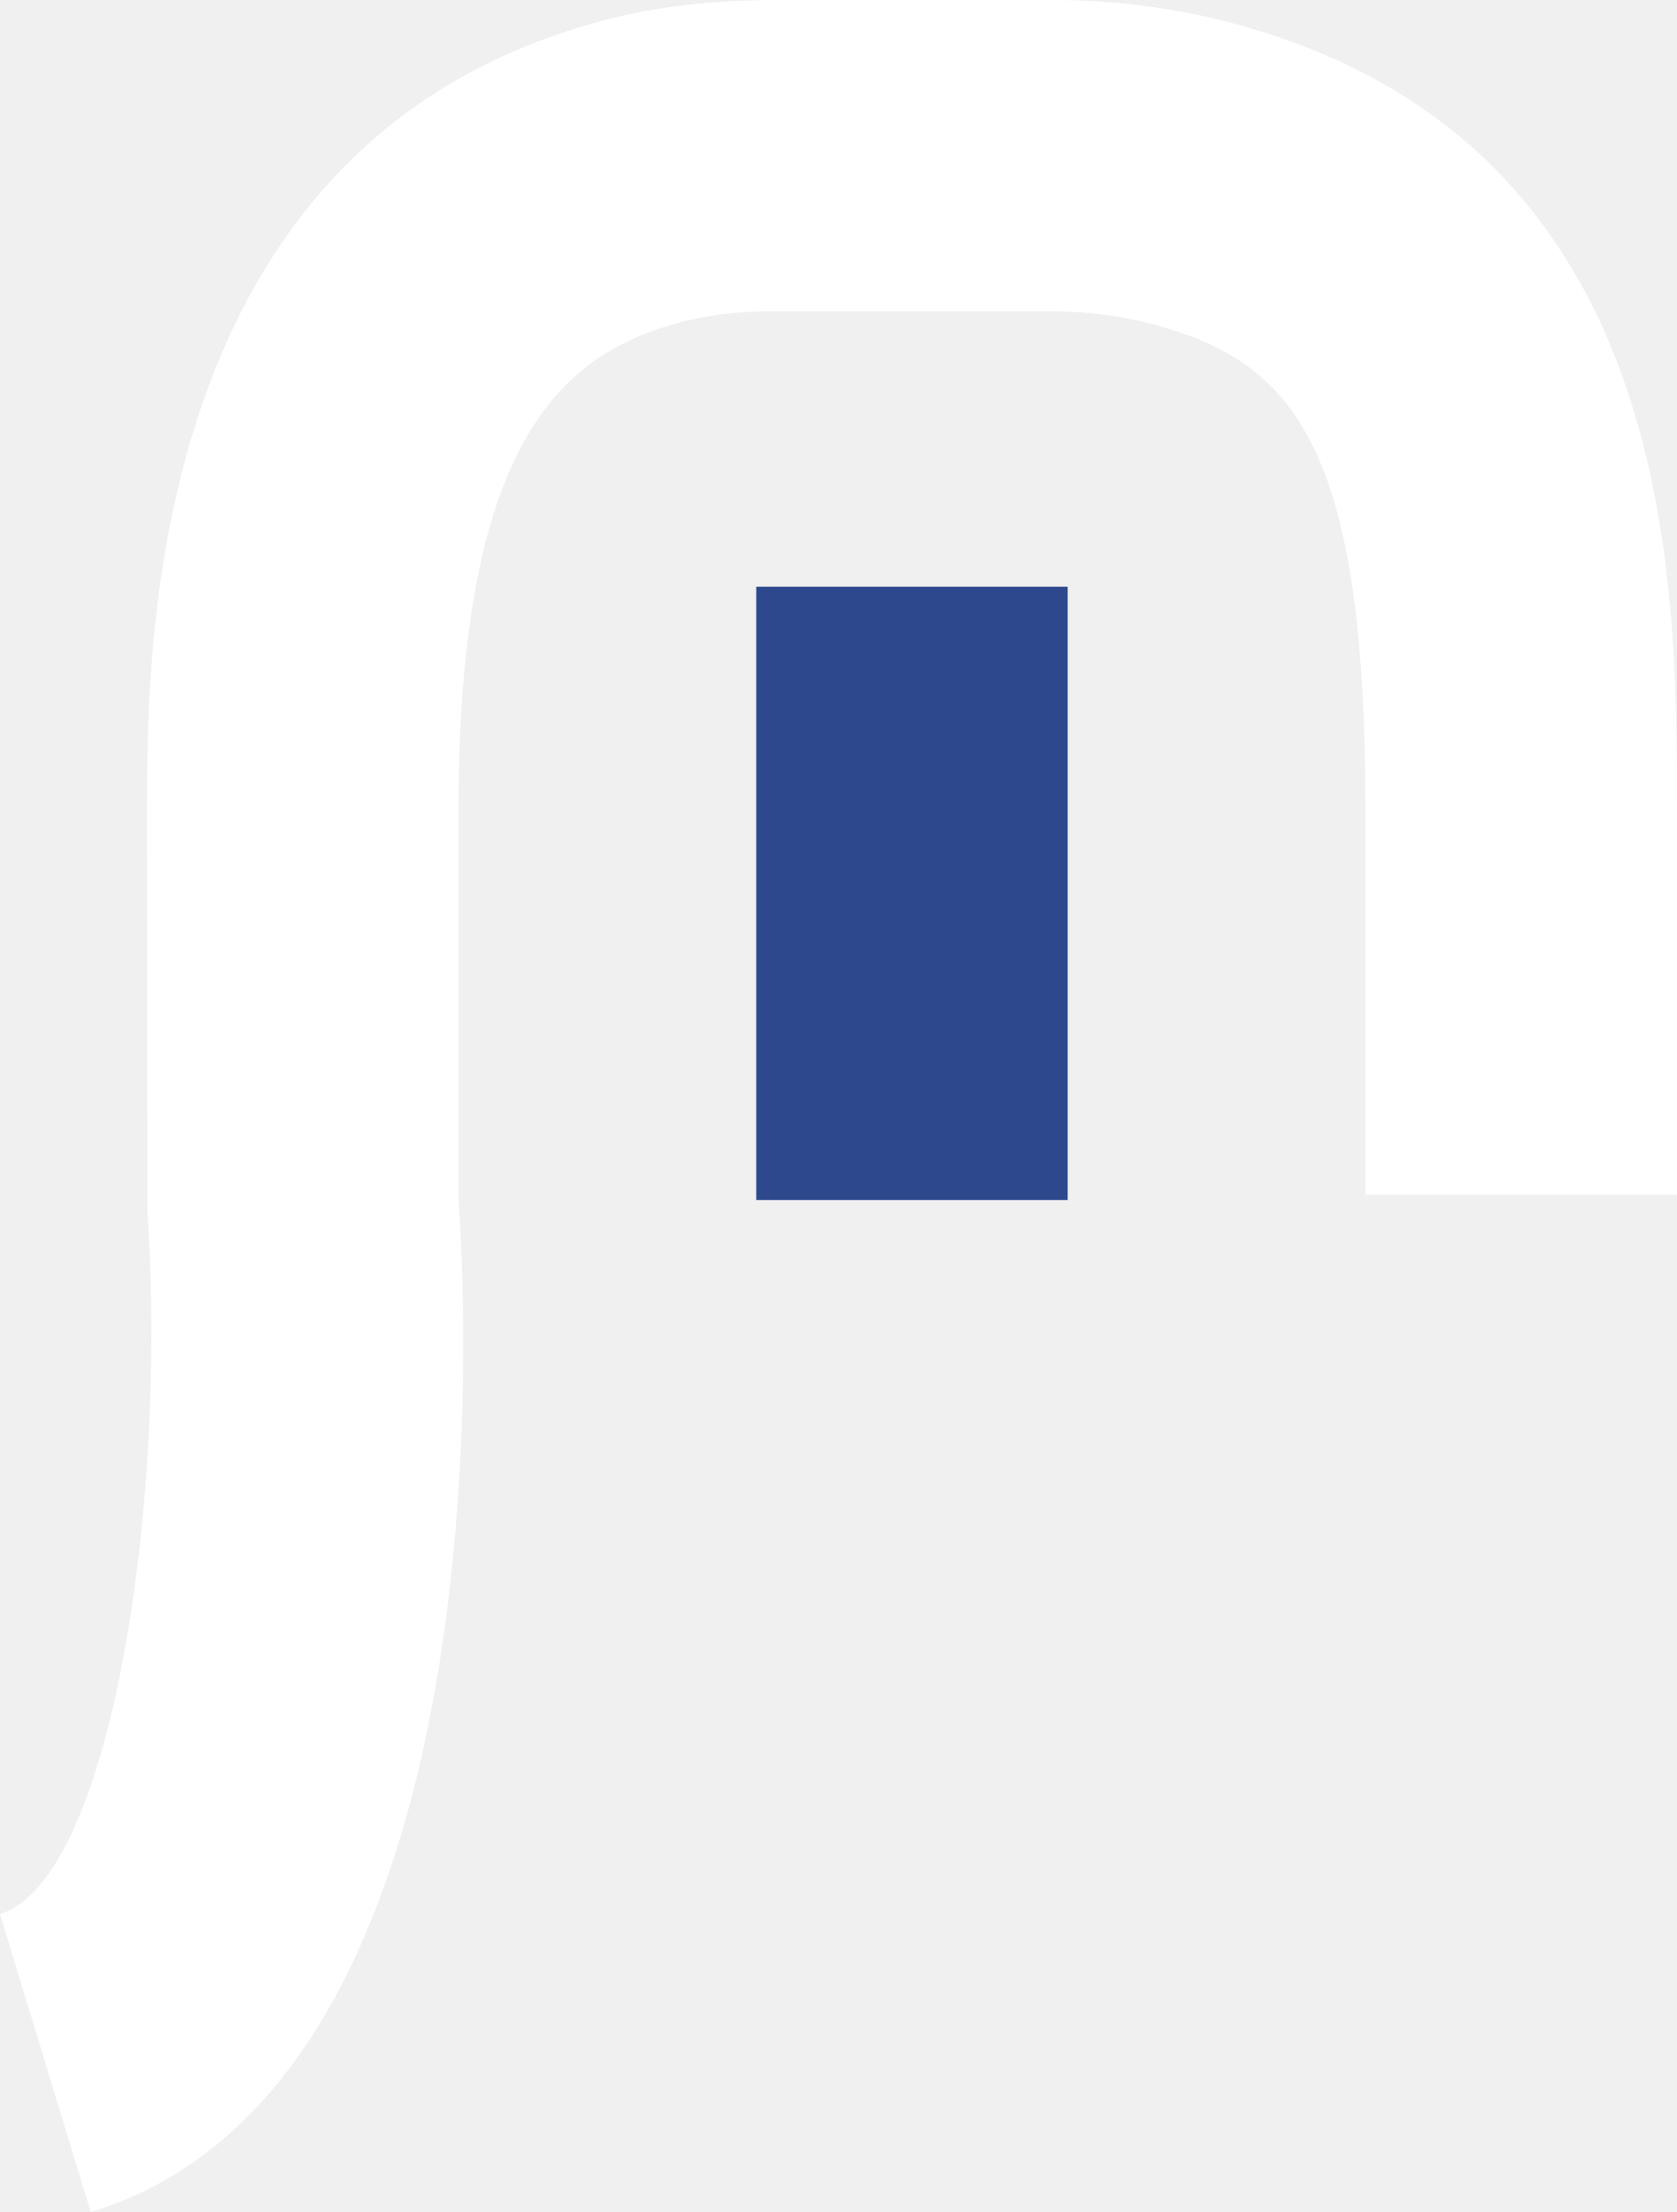
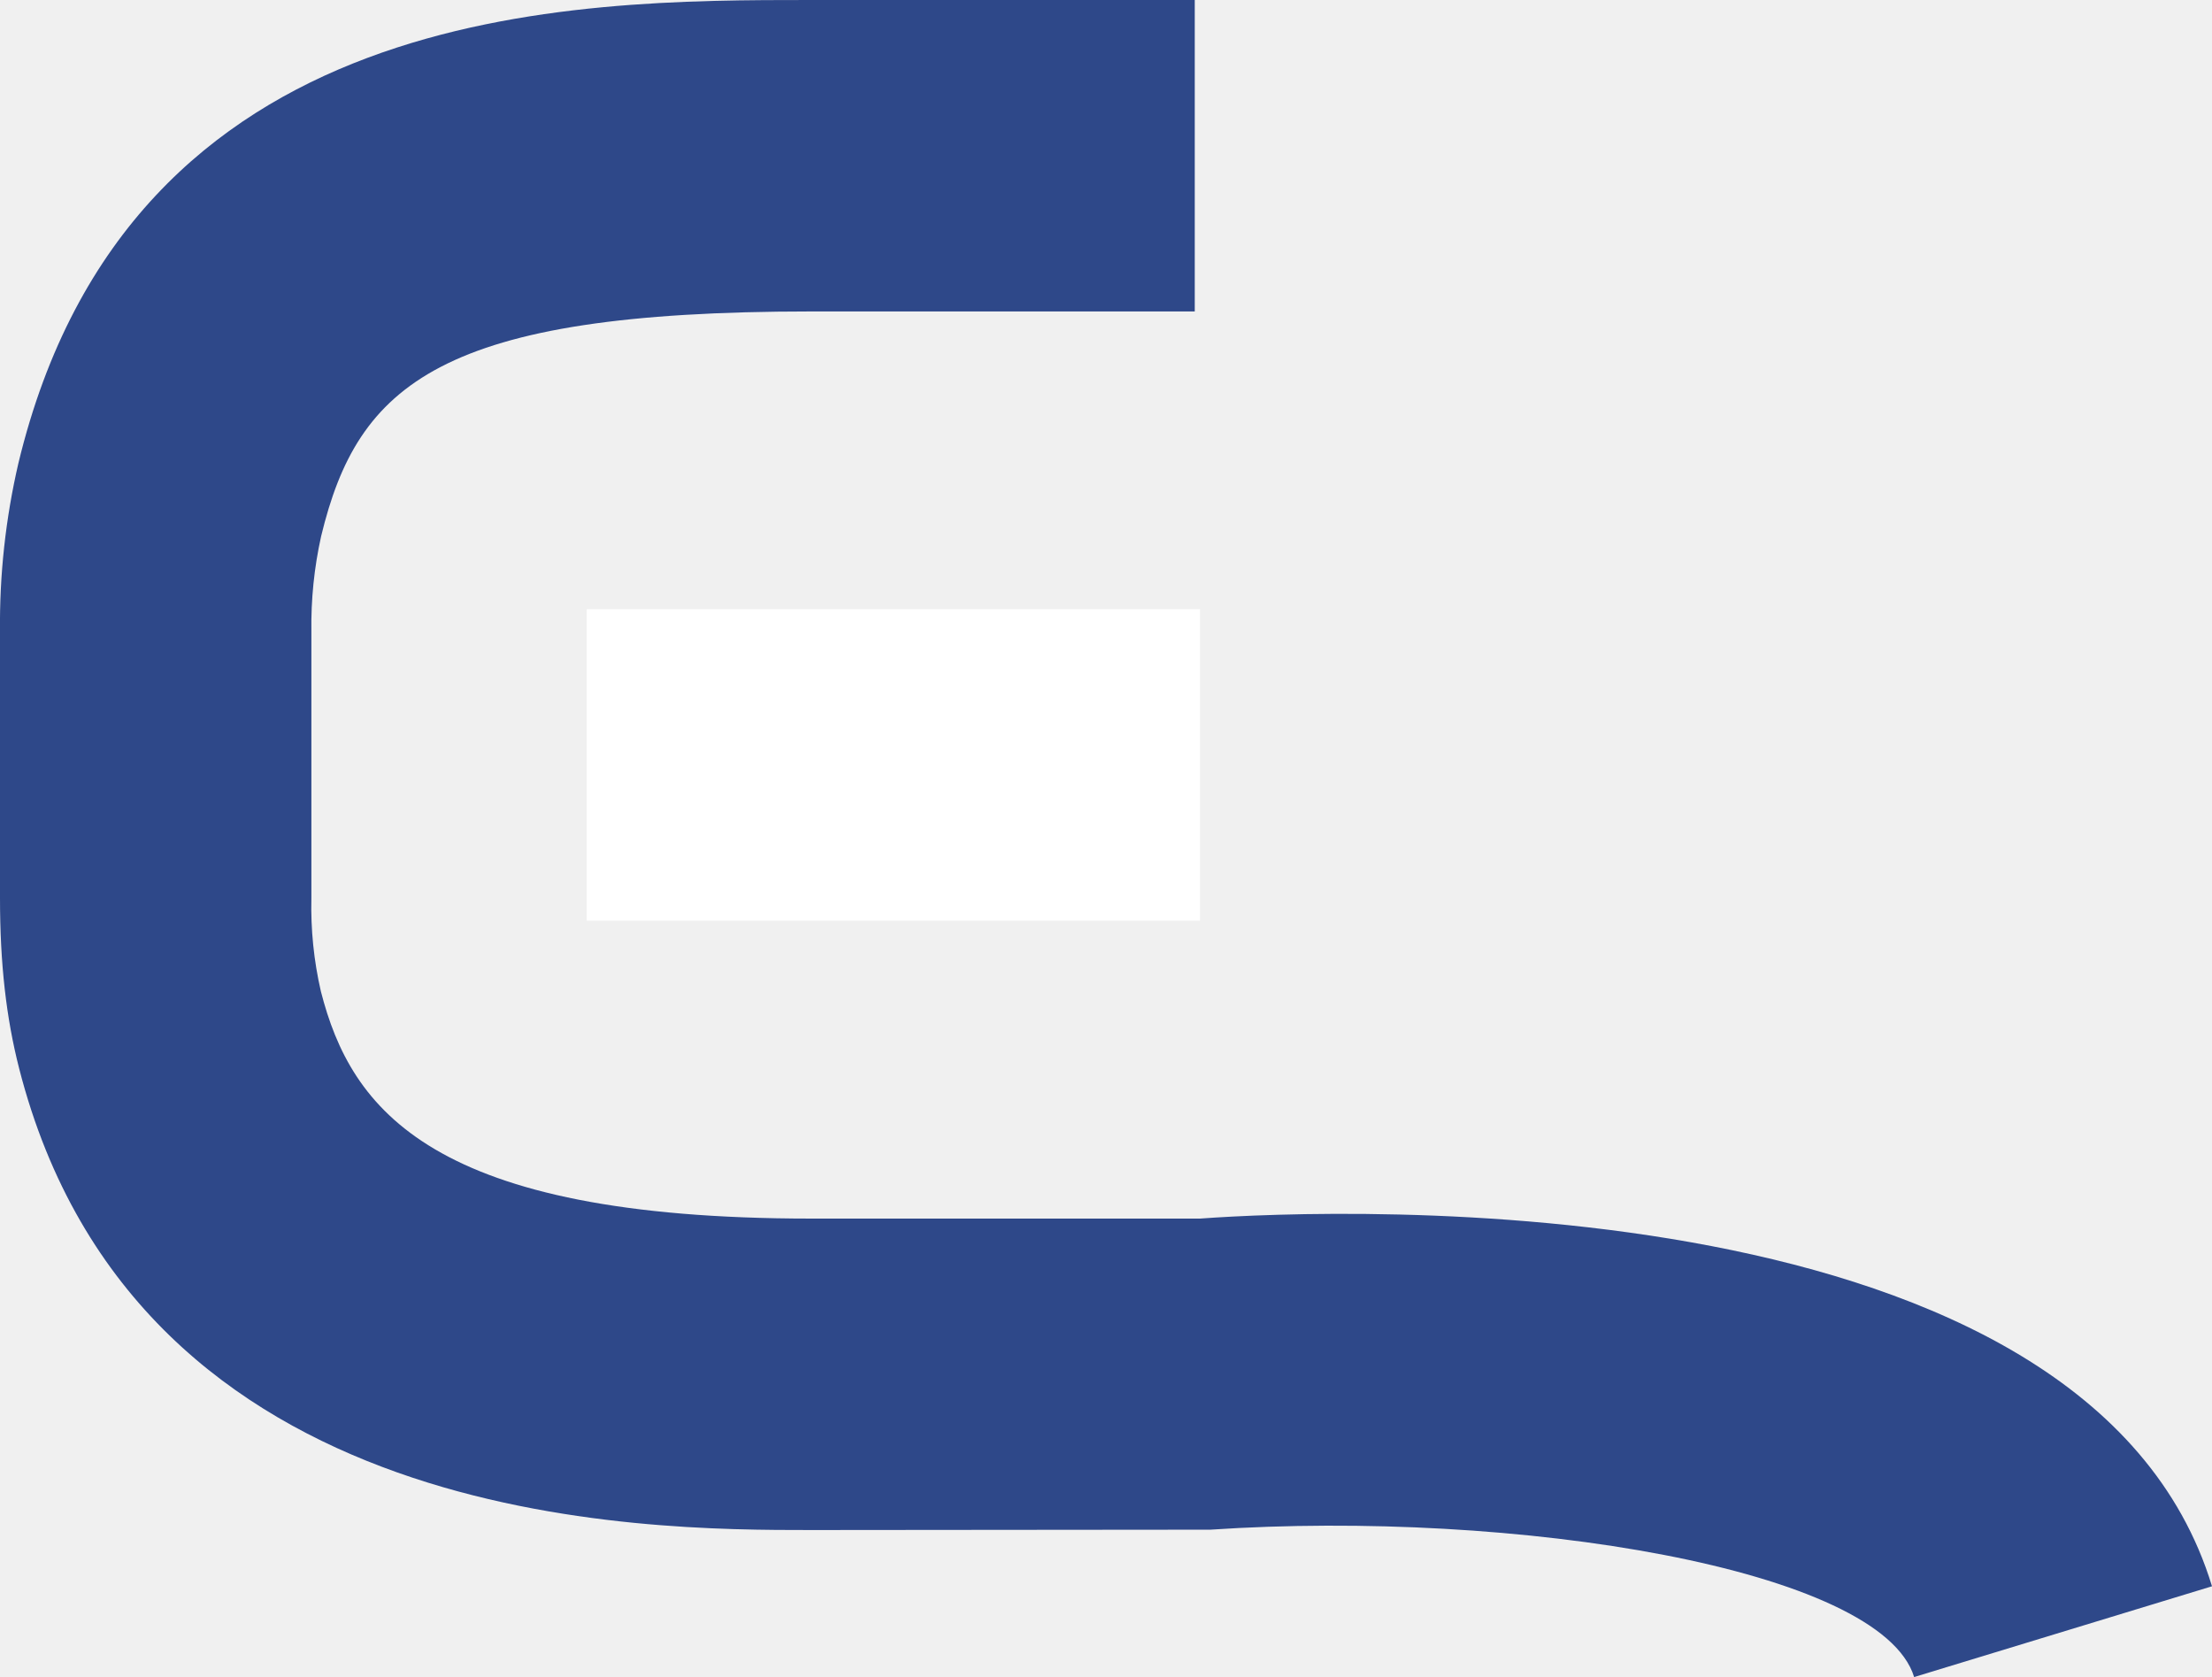
- <svg xmlns="http://www.w3.org/2000/svg" id="圖層_1" data-name="圖層 1" viewBox="0 0 327.37 431.9">
-   <path d="M327.37,158.37v74.91h-60.8V158.37c0-72.37-14.14-88.51-43.89-95.67a80.18,80.18,0,0,0-18.62-1.9h-52a73.29,73.29,0,0,0-18.21,1.85C110.8,68.55,89.5,84.24,89.5,158.37v75.94c2,27.06,7.61,173.41-71.78,197.59L0,373.74c21.23-6.46,32.77-78,28.77-137.42l-.07-77.95c0-32.52,0-131.53,90.06-154.62C128.7,1.2,139.29,0,152.08,0h52a139.2,139.2,0,0,1,32.83,3.58C327.37,25.35,327.37,111.88,327.37,158.37Z" style="fill:#fff" />
-   <rect x="147.63" y="114.56" width="60.8" height="119.75" style="fill:#2e488e" />
+ <svg xmlns="http://www.w3.org/2000/svg" id="圖層_1" data-name="圖層 1" viewBox="0 0 431.9 327.37">
+   <path d="M158.37,0h74.91V60.8H158.37C86,60.8,69.86,75,62.7,104.69a80.18,80.18,0,0,0-1.9,18.62v52a73.29,73.29,0,0,0,1.85,18.21c5.9,23.07,21.59,44.37,95.72,44.37h75.94c27.06-2,173.41-7.61,197.59,71.78l-58.16,17.72c-6.46-21.23-78-32.76-137.42-28.77l-77.95.07c-32.52,0-131.53,0-154.62-90.06C1.2,198.68,0,188.08,0,175.29v-52A139.2,139.2,0,0,1,3.58,90.48C25.35,0,111.88,0,158.37,0Z" style="fill:#2e4889" />
+   <rect x="114.56" y="118.93" width="119.75" height="60.8" style="fill:#fff" />
</svg>
